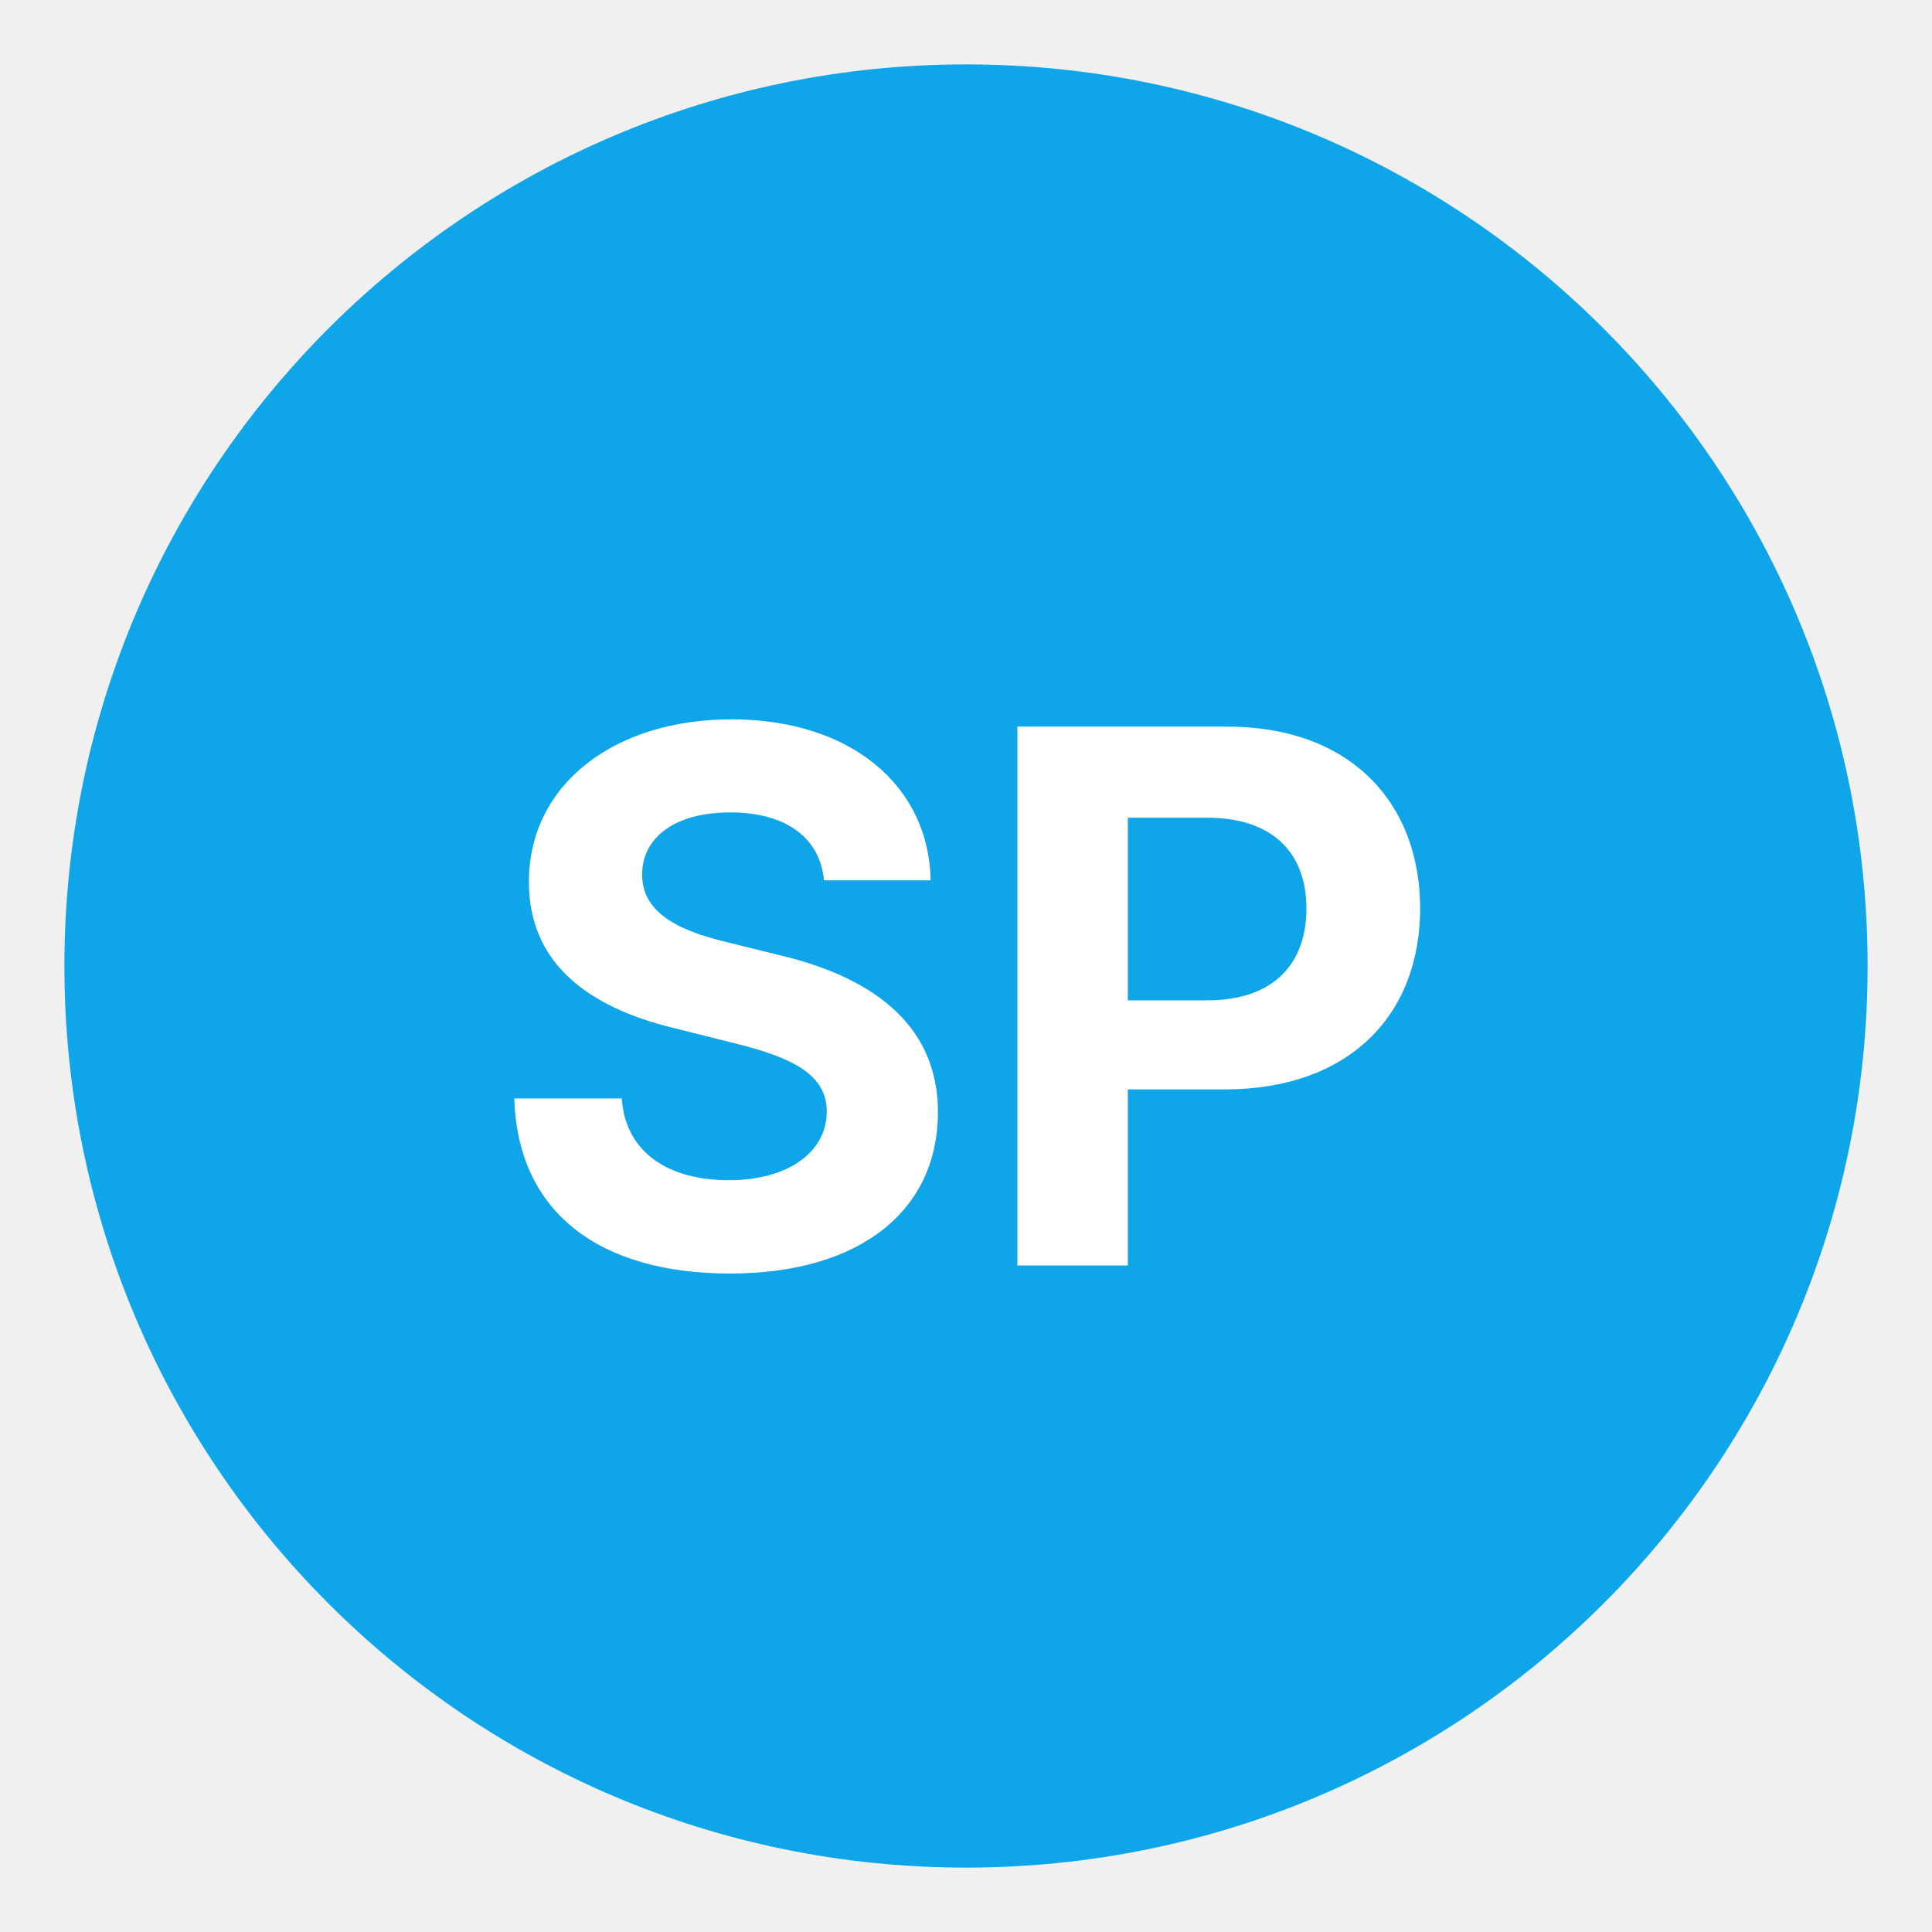
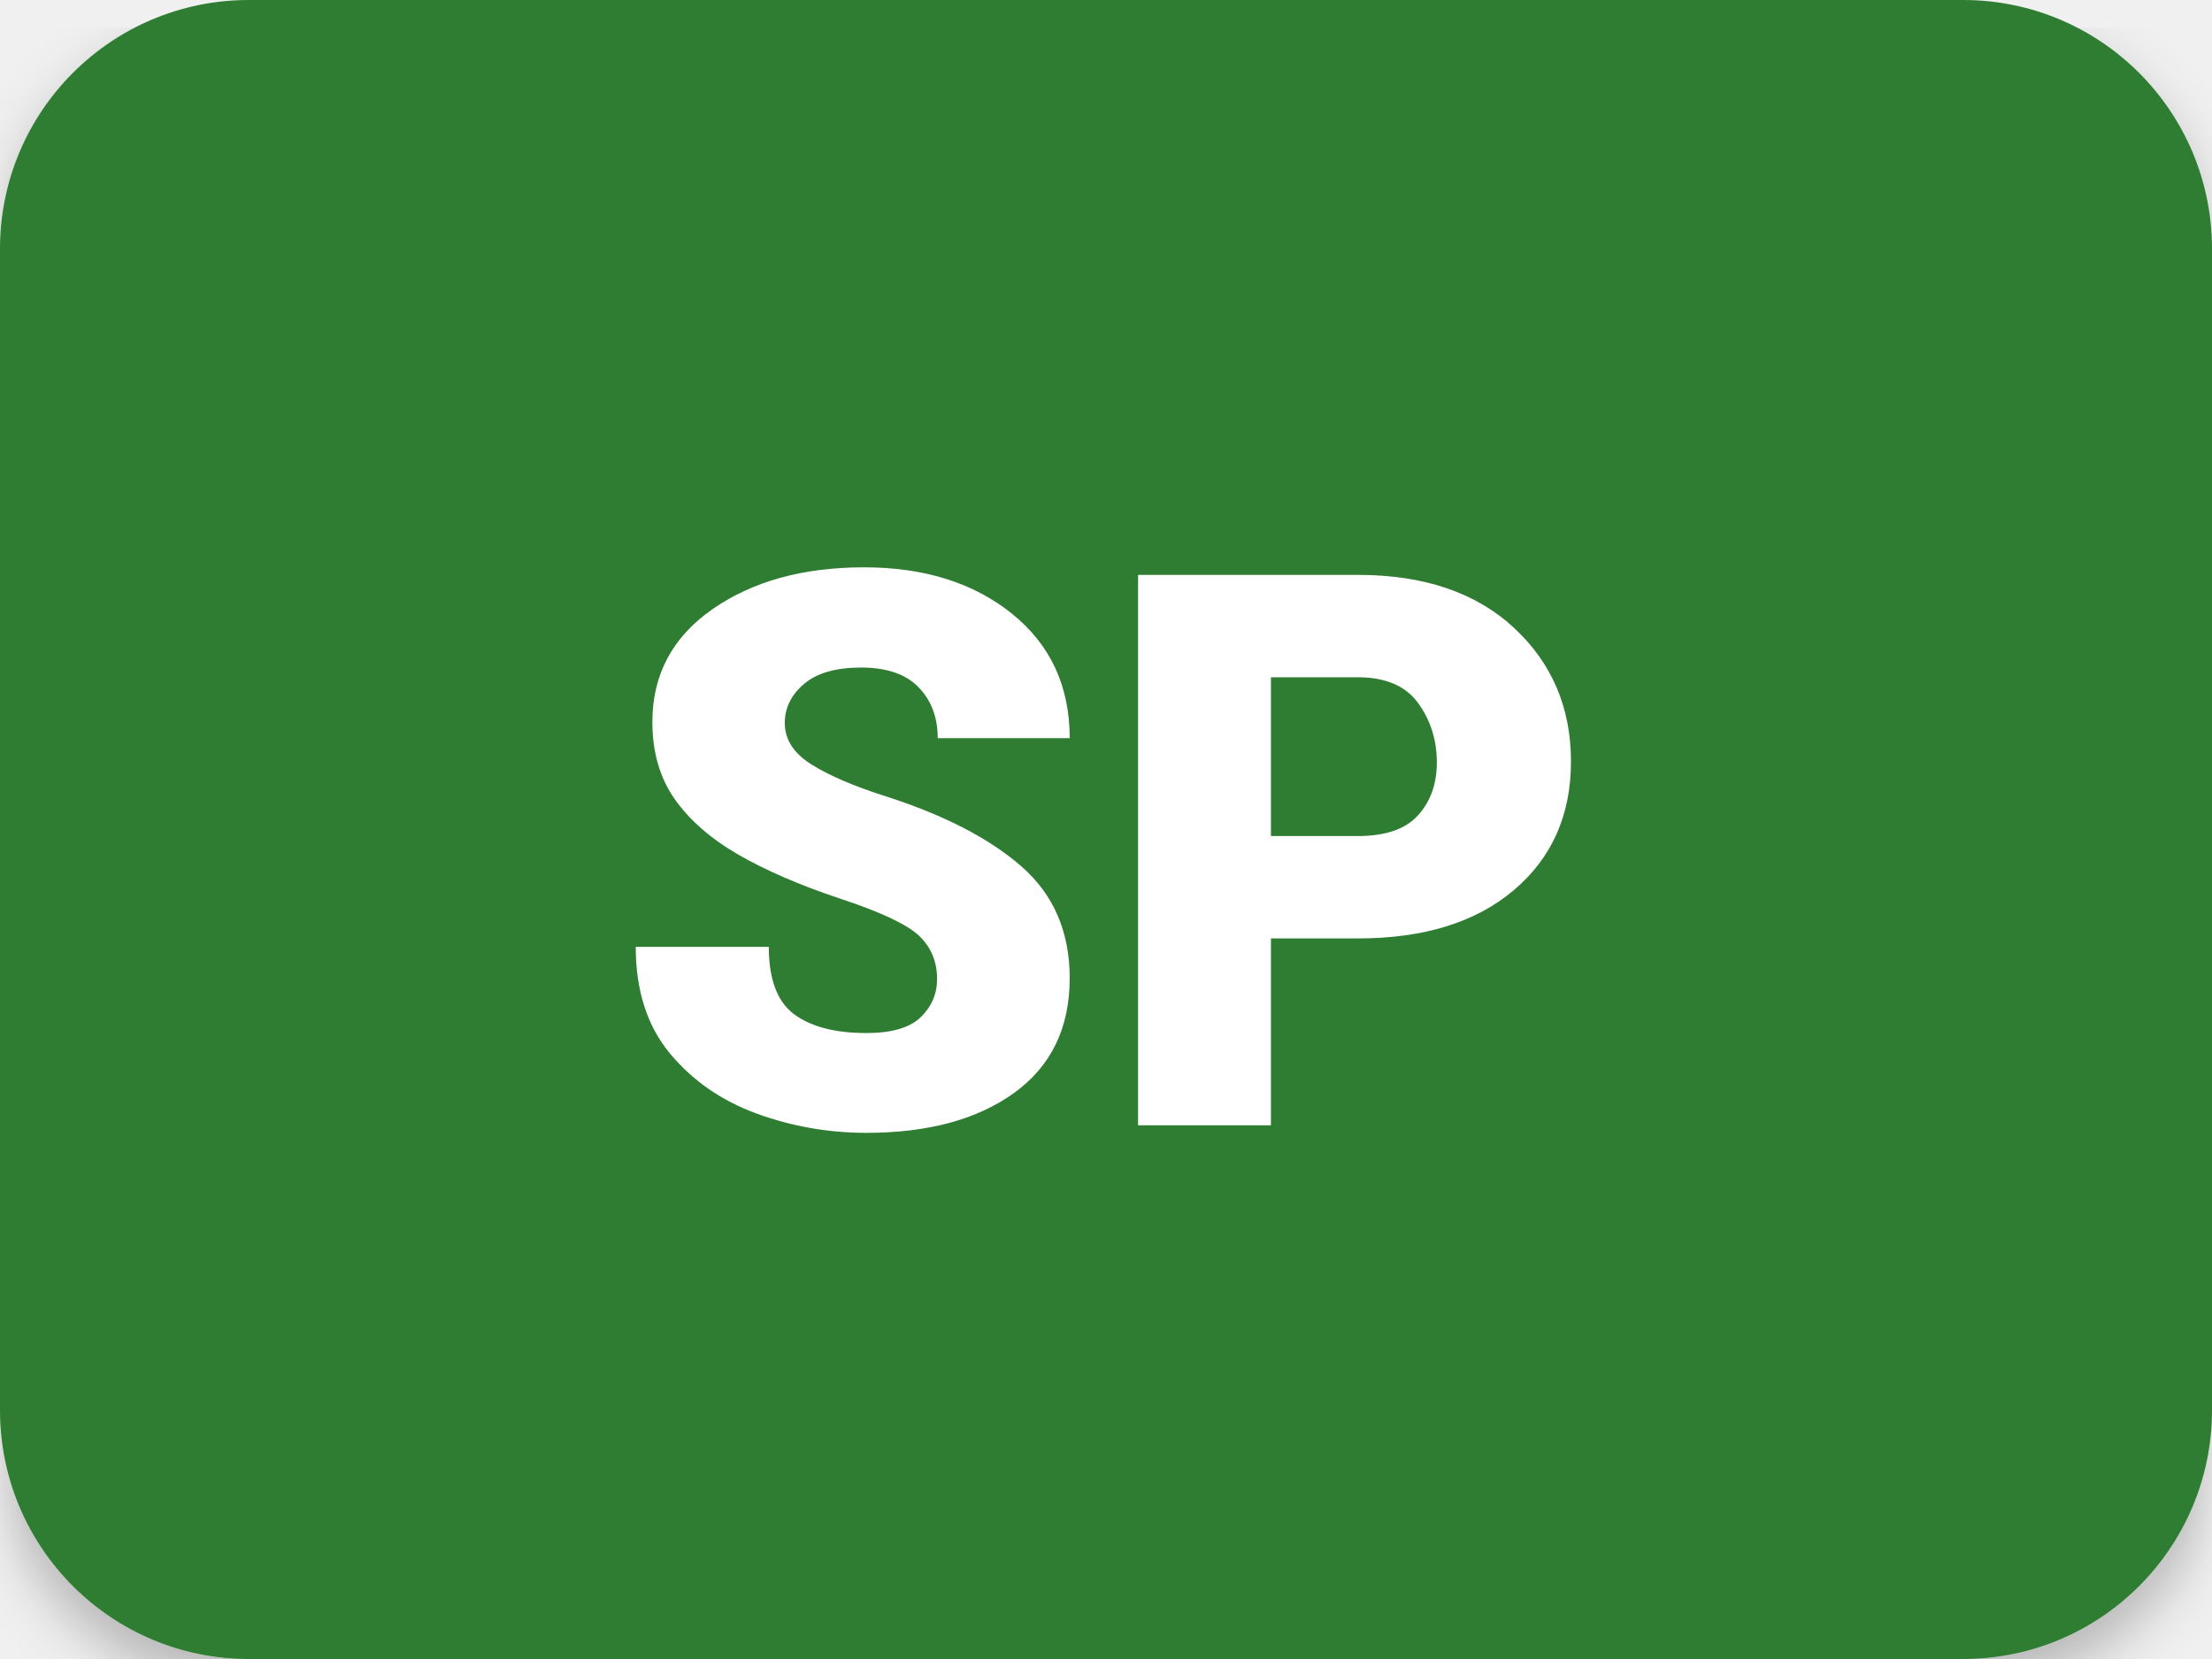
- <svg xmlns="http://www.w3.org/2000/svg" viewBox="0 0 120 120">
-   <circle cx="60" cy="60" r="56" fill="#0ea5e9" />
-   <text x="50%" y="54%" text-anchor="middle" font-size="46" font-family="Inter,Arial" fill="#fff" font-weight="700" dy=".3em">SP</text>
+ <svg xmlns="http://www.w3.org/2000/svg" width="160" height="120" viewBox="0 0 160 120">
+   <defs>
+     <filter id="s" x="-20%" y="-20%" width="140%" height="140%">
+       <feDropShadow dx="0" dy="2" stdDeviation="2" flood-opacity=".25" />
+     </filter>
+   </defs>
+   <rect rx="18" ry="18" width="160" height="120" fill="#2e7d32" filter="url(#s)" />
+   <text x="50%" y="55%" dominant-baseline="middle" text-anchor="middle" font-family="system-ui,Segoe UI,Roboto,Arial" font-weight="800" font-size="56" fill="#ffffff">SP</text>
</svg>
